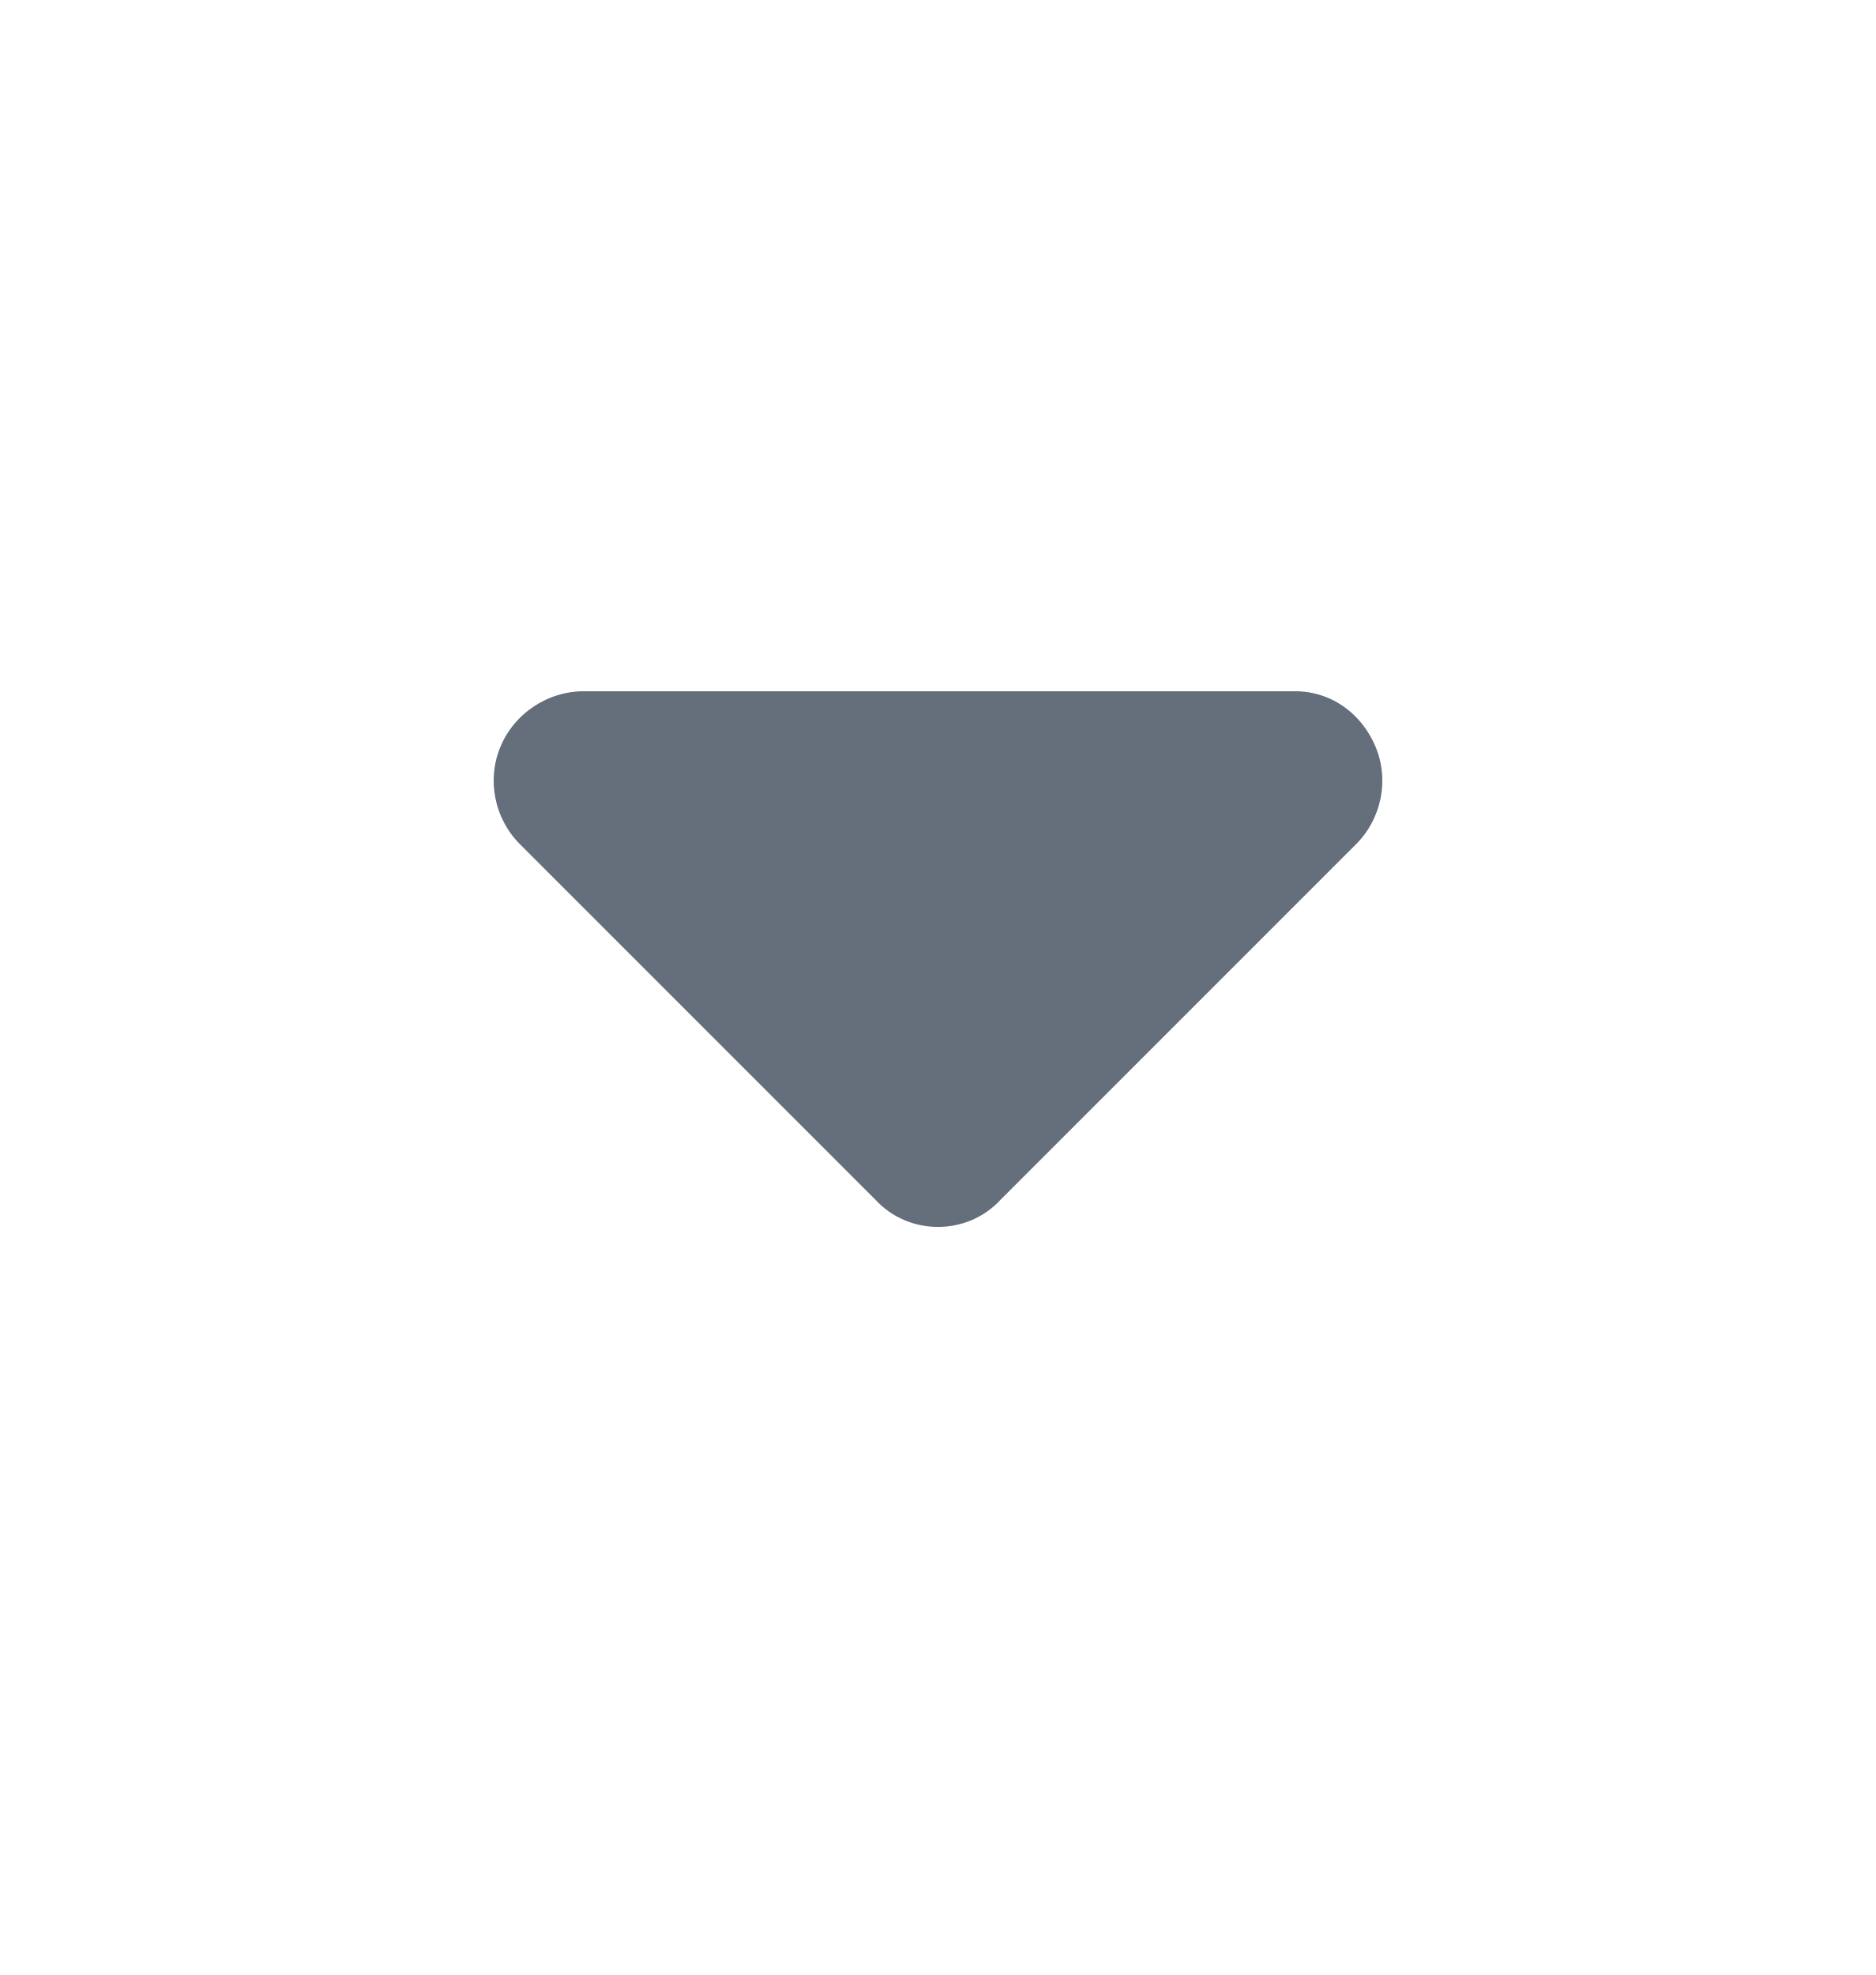
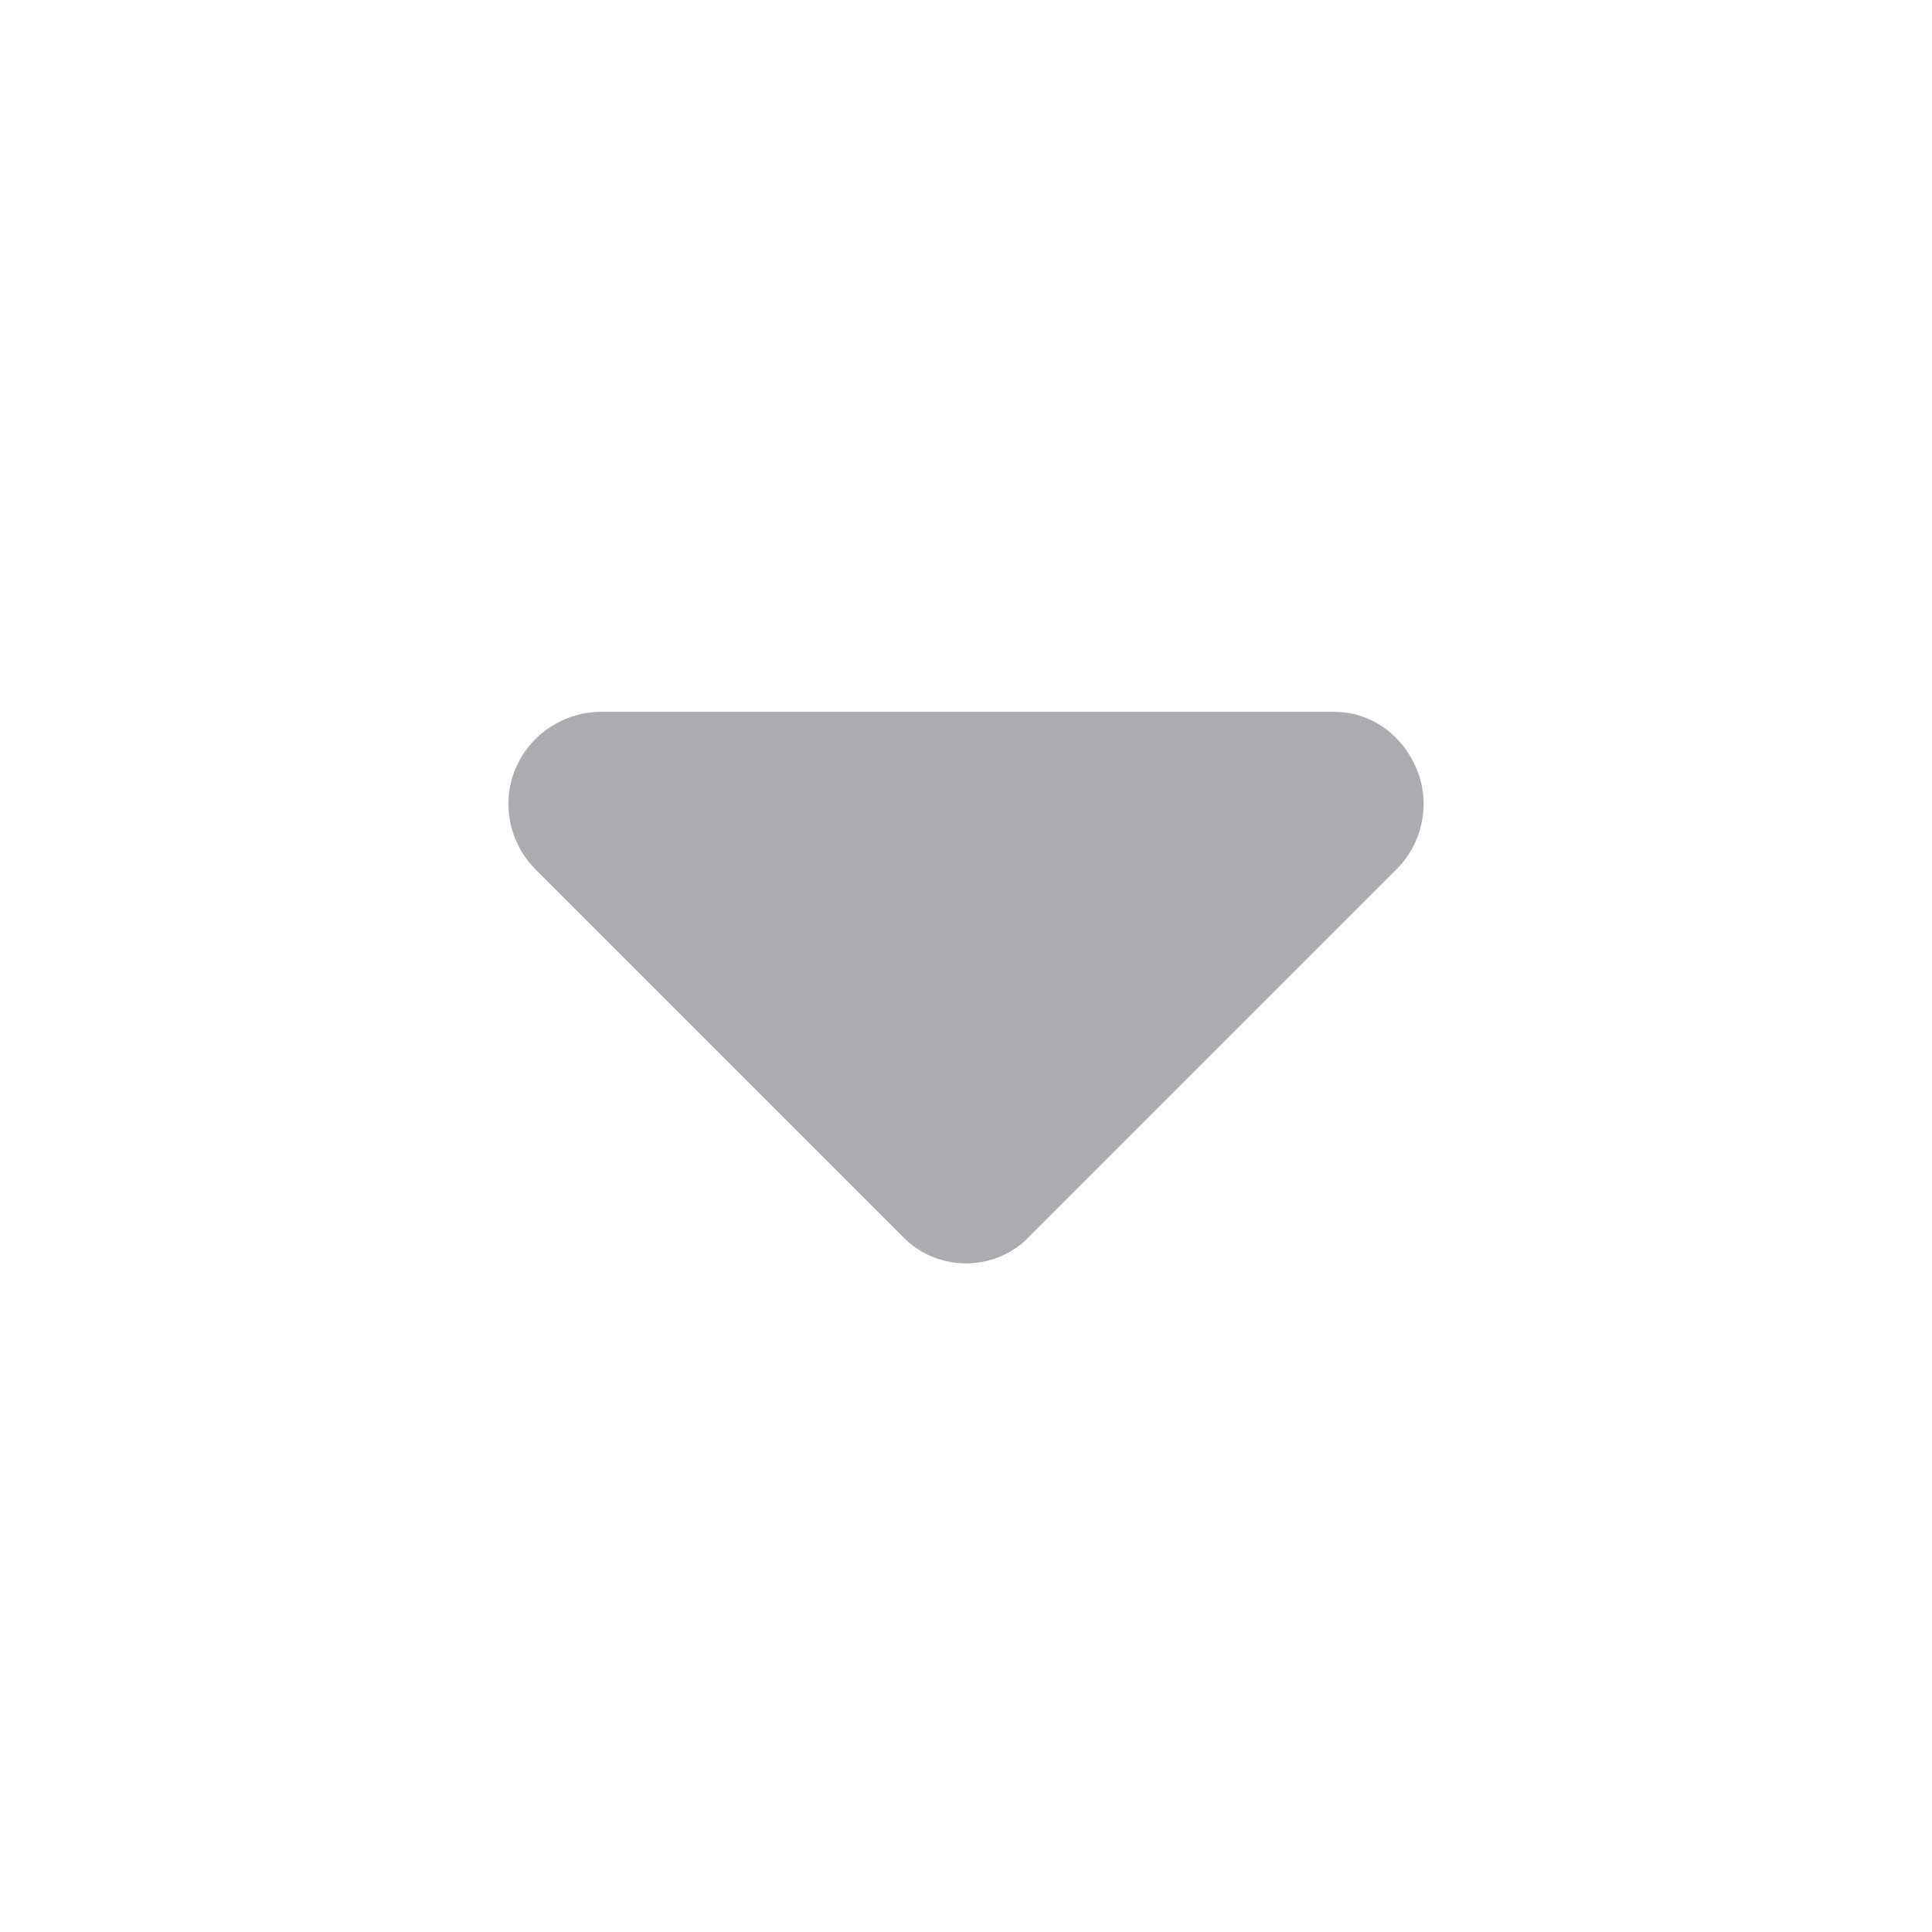
- <svg xmlns="http://www.w3.org/2000/svg" width="19" height="20" viewBox="0 0 19 20" fill="none">
-   <path d="M8.867 12.15L5.265 8.548C5.011 8.294 4.927 7.901 5.068 7.563C5.208 7.225 5.546 7 5.912 7H13.116C13.482 7 13.791 7.225 13.932 7.563C14.073 7.901 13.989 8.294 13.735 8.548L10.133 12.15C9.795 12.516 9.205 12.516 8.867 12.15Z" fill="#656E7B" />
+ <svg xmlns="http://www.w3.org/2000/svg" width="19" height="19" viewBox="0 0 19 19" fill="none">
+   <path d="M8.867 12.15L5.265 8.548C5.011 8.294 4.927 7.901 5.068 7.563C5.208 7.225 5.546 7 5.912 7H13.116C13.482 7 13.791 7.225 13.932 7.563C14.073 7.901 13.989 8.294 13.735 8.548L10.133 12.15C9.795 12.516 9.205 12.516 8.867 12.15Z" fill="#AAACB0" />
</svg>
